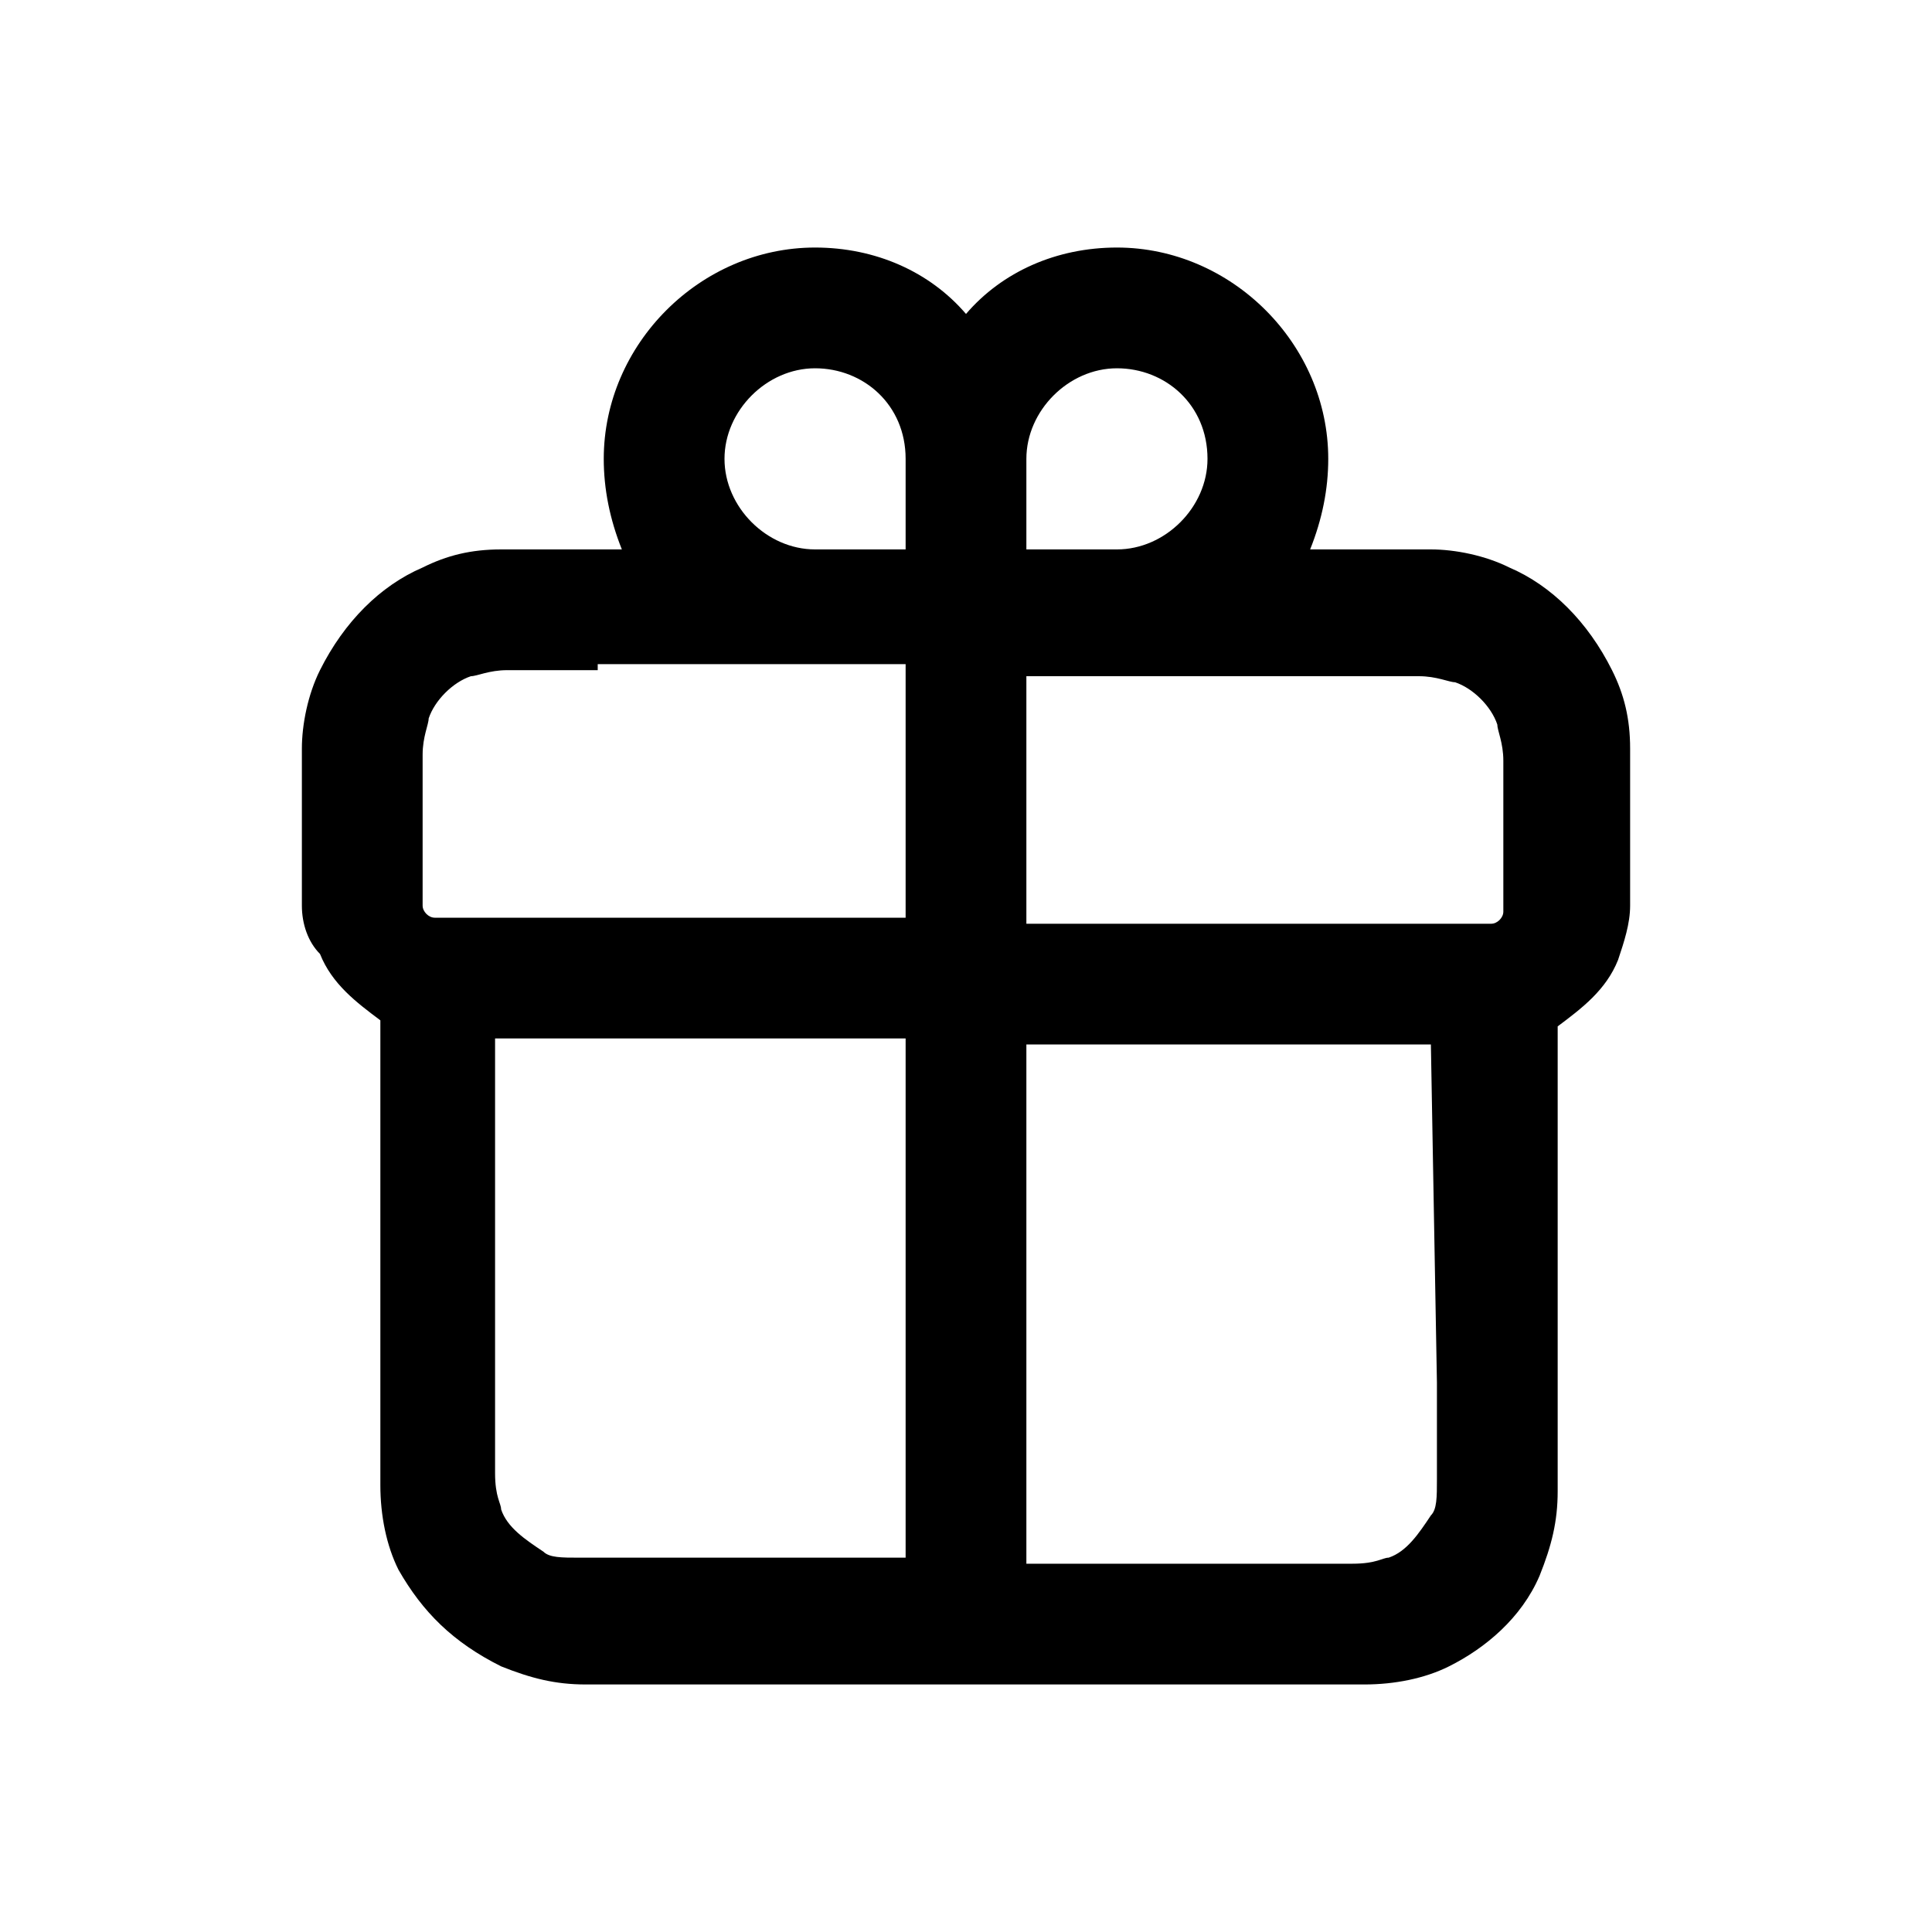
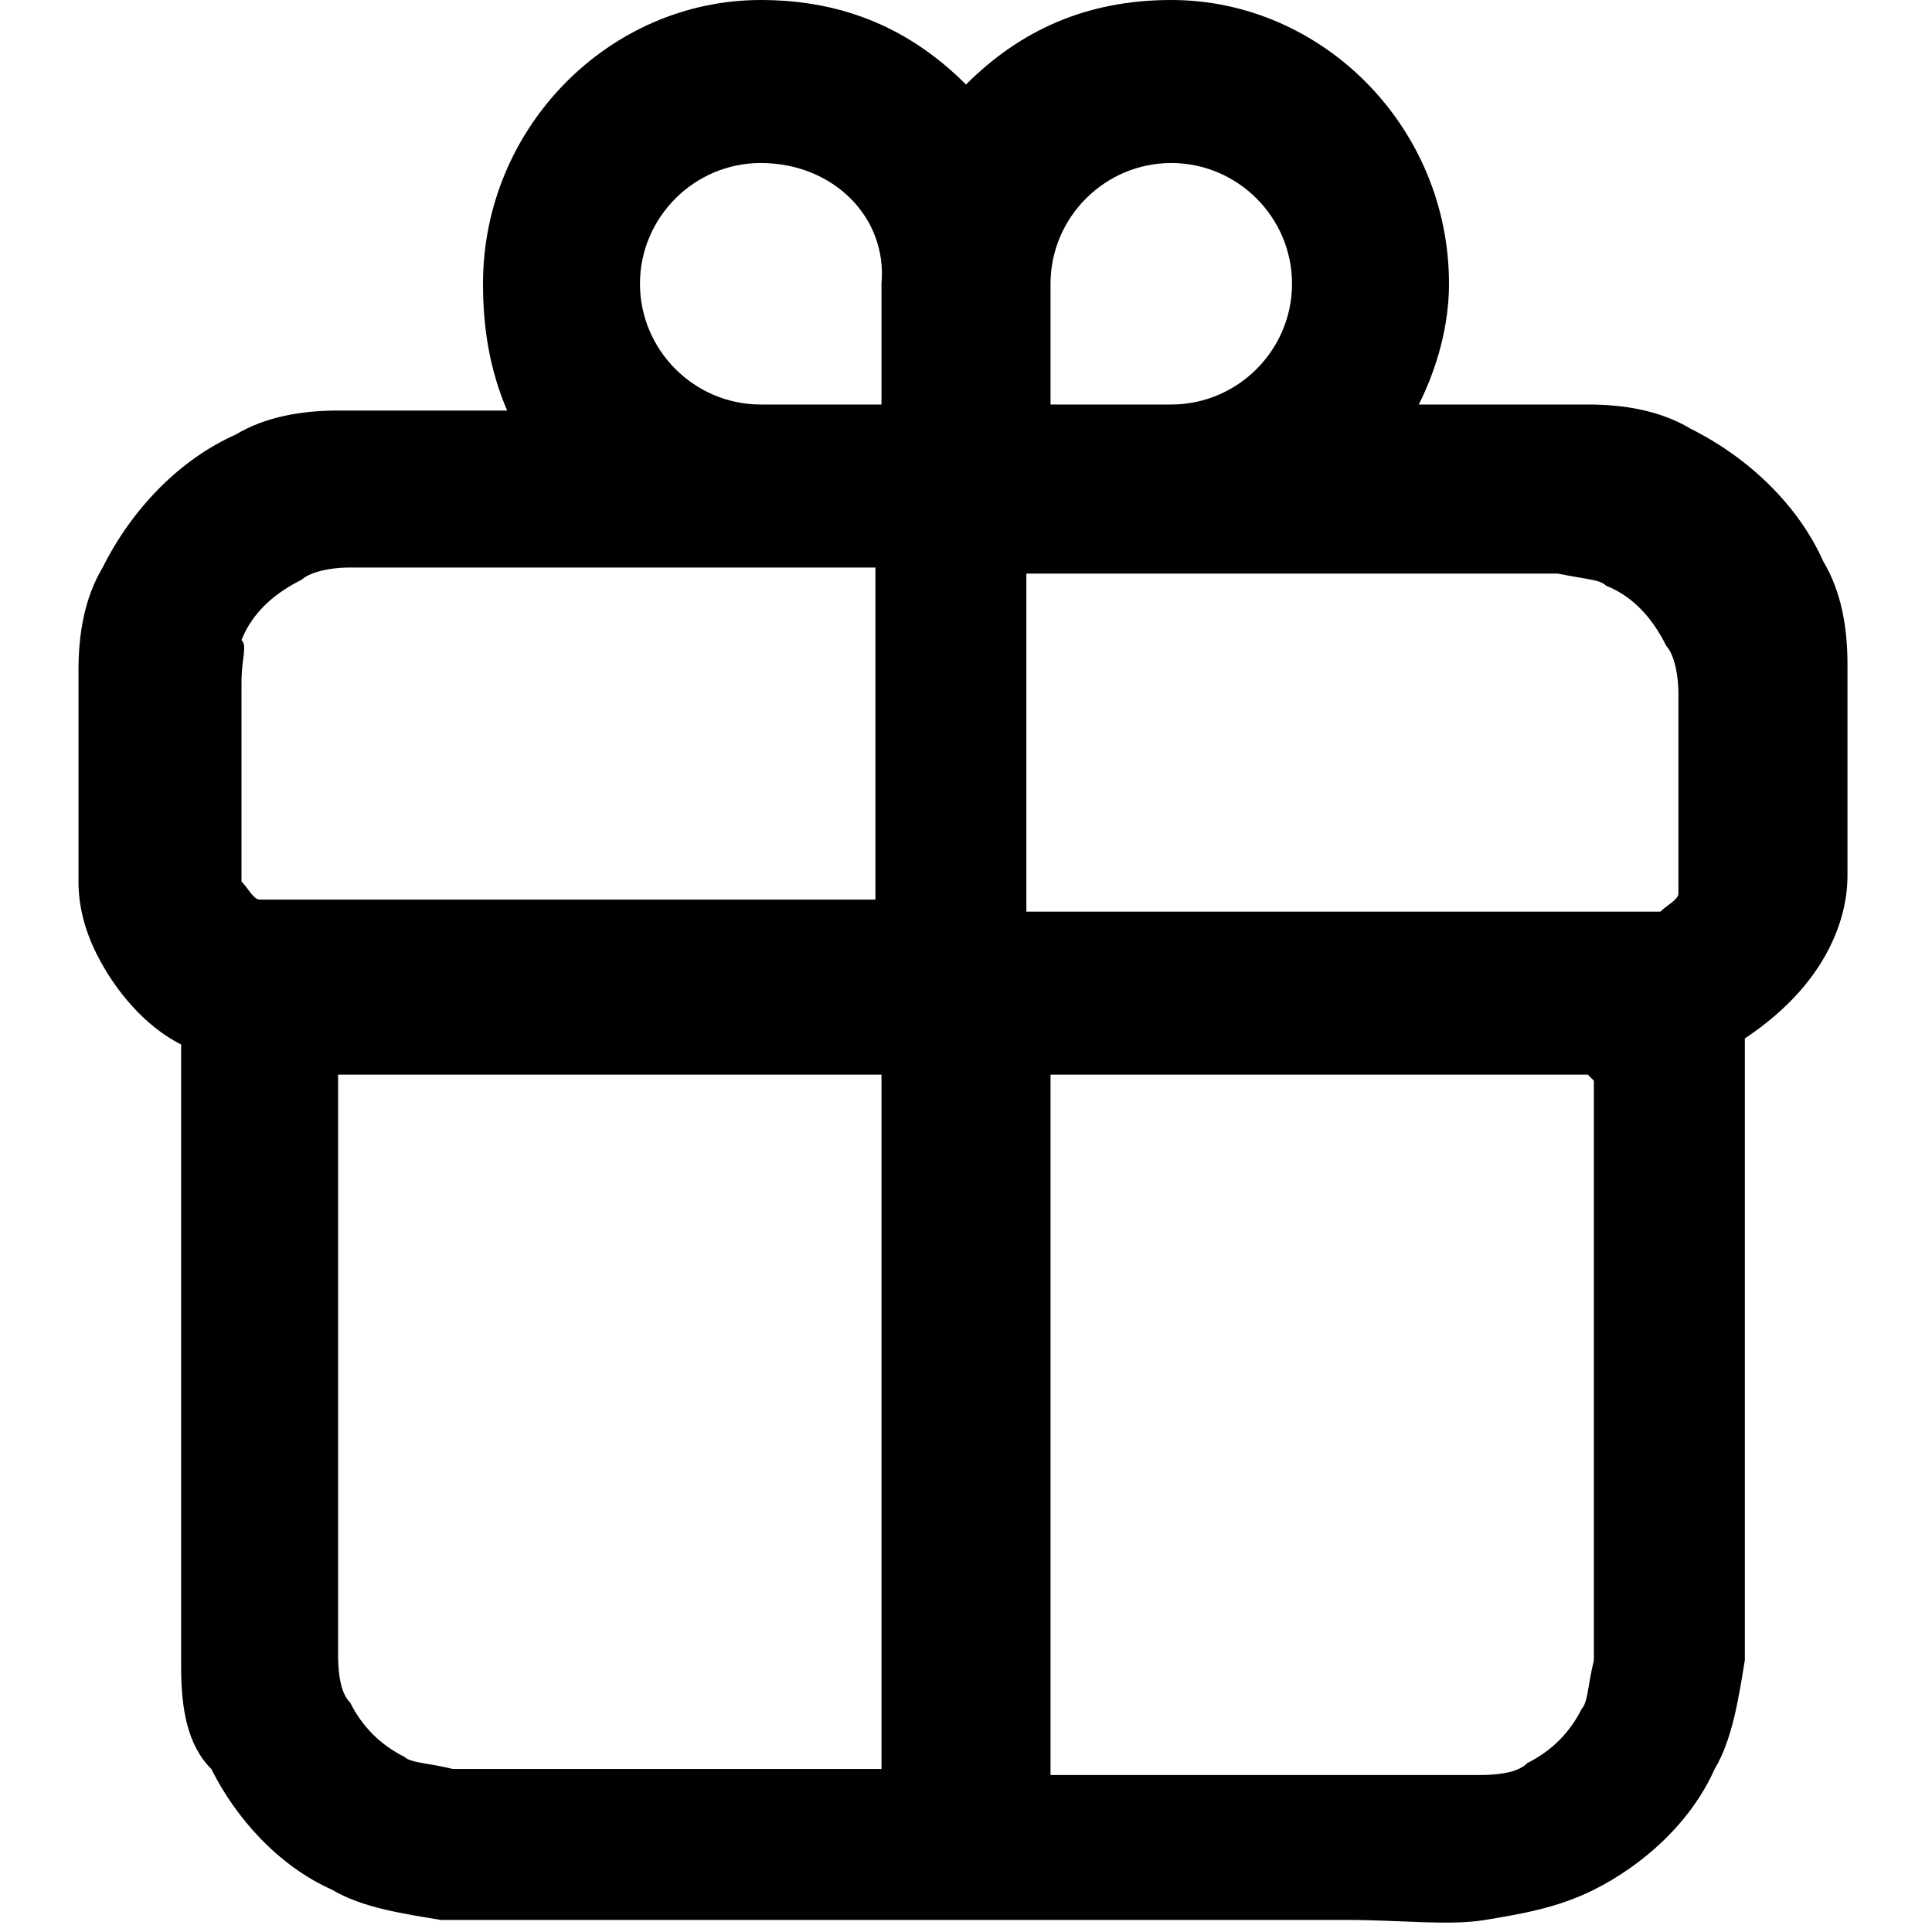
- <svg xmlns="http://www.w3.org/2000/svg" xml:space="preserve" viewBox="0 0 32 32">
-   <path d="M18.5 4.1c1.9 0 3.5 1.6 3.5 3.5q0 .75-.3 1.5h2c.4 0 .9.1 1.3.3.7.3 1.3.9 1.7 1.7.2.4.3.8.3 1.3V15c0 .3-.1.6-.2.9-.2.5-.6.8-1 1.1v7.7c0 .5-.1.9-.3 1.4-.3.7-.9 1.2-1.5 1.5-.4.2-.9.3-1.4.3H9.7c-.5 0-.9-.1-1.4-.3-.8-.4-1.3-.9-1.7-1.6-.2-.4-.3-.9-.3-1.4v-7.7c-.4-.3-.8-.6-1-1.1-.2-.2-.3-.5-.3-.8v-2.6c0-.4.1-.9.3-1.3.4-.8 1-1.4 1.7-1.7.4-.2.8-.3 1.3-.3h2q-.3-.75-.3-1.5c0-1.9 1.6-3.5 3.5-3.5 1 0 1.9.4 2.5 1.1.6-.7 1.5-1.1 2.5-1.1m5.2 13.2H17v8.6h5.4c.4 0 .5-.1.6-.1.3-.1.5-.4.7-.7.1-.1.1-.3.1-.6v-1.6zM8.2 22.9v1.5c0 .4.1.5.1.6.1.3.4.5.7.7.1.1.3.1.6.1H15v-8.6H8.2zm8.8-7.6h7.7c.1 0 .2-.1.2-.2v-2.5c0-.3-.1-.5-.1-.6-.1-.3-.4-.6-.7-.7-.1 0-.3-.1-.6-.1H17zm-7.1-4.2H8.4c-.3 0-.5.1-.6.1-.3.1-.6.4-.7.7 0 .1-.1.3-.1.6V15c0 .1.1.2.2.2H15V11H9.9zm3.6-5c-.8 0-1.5.7-1.5 1.5s.7 1.5 1.5 1.5H15V7.6c0-.9-.7-1.5-1.5-1.5m5 0c-.8 0-1.5.7-1.5 1.5v1.5h1.5c.8 0 1.5-.7 1.5-1.5 0-.9-.7-1.5-1.5-1.5" />
+ <svg xmlns="http://www.w3.org/2000/svg" viewBox="0 0 32 32">
+   <path d="M19.4 0C21.9 0 24 2.1 24 4.7c0 .7-.2 1.4-.5 2h2.8c.6 0 1.2.1 1.7.4 1 .5 1.8 1.3 2.2 2.2.3.5.4 1.1.4 1.7v3.5q0 .6-.3 1.2c-.3.6-.8 1.1-1.4 1.5v10.3c-.1.6-.2 1.3-.5 1.8-.4.9-1.2 1.6-2 2-.6.3-1.2.4-1.8.5s-1.4 0-2.3 0h-15c-.6-.1-1.3-.2-1.8-.5-.9-.4-1.6-1.2-2-2-.4-.4-.5-1-.5-1.7V17.3c-.6-.3-1.1-.9-1.4-1.5q-.3-.6-.3-1.2v-3.5c0-.6.1-1.2.4-1.7.5-1 1.3-1.8 2.2-2.2.5-.3 1.1-.4 1.7-.4h2.8C8.1 6.1 8 5.4 8 4.7 8 2.1 10.1 0 12.6 0 14 0 15.1.5 16 1.4 16.9.5 18 0 19.4 0m6.9 17.8h-8.9v11.6h7.1c.5 0 .7-.1.8-.2q.6-.3.9-.9c.1-.1.1-.4.2-.8v-9.6zM5.6 25.3v2.1c0 .5.1.7.2.8q.3.6.9.9c.1.1.4.1.8.2h7.1V17.8h-9zm11.7-10.2h10.2c.1-.1.3-.2.3-.3v-3.3c0-.4-.1-.7-.2-.8-.2-.4-.5-.8-1-1-.1-.1-.3-.1-.8-.2H17v5.6zM7.8 9.4h-2c-.4 0-.7.1-.8.2-.4.2-.8.5-1 1 .1.1 0 .3 0 .7v3.3c.1.1.2.3.3.3h10.2V9.4zm4.8-6.7c-1.1 0-2 .9-2 2s.9 2 2 2h2v-2c.1-1.1-.8-2-2-2m6.8 0c-1.1 0-2 .9-2 2v2h2c1.1 0 2-.9 2-2s-.9-2-2-2" />
</svg>
